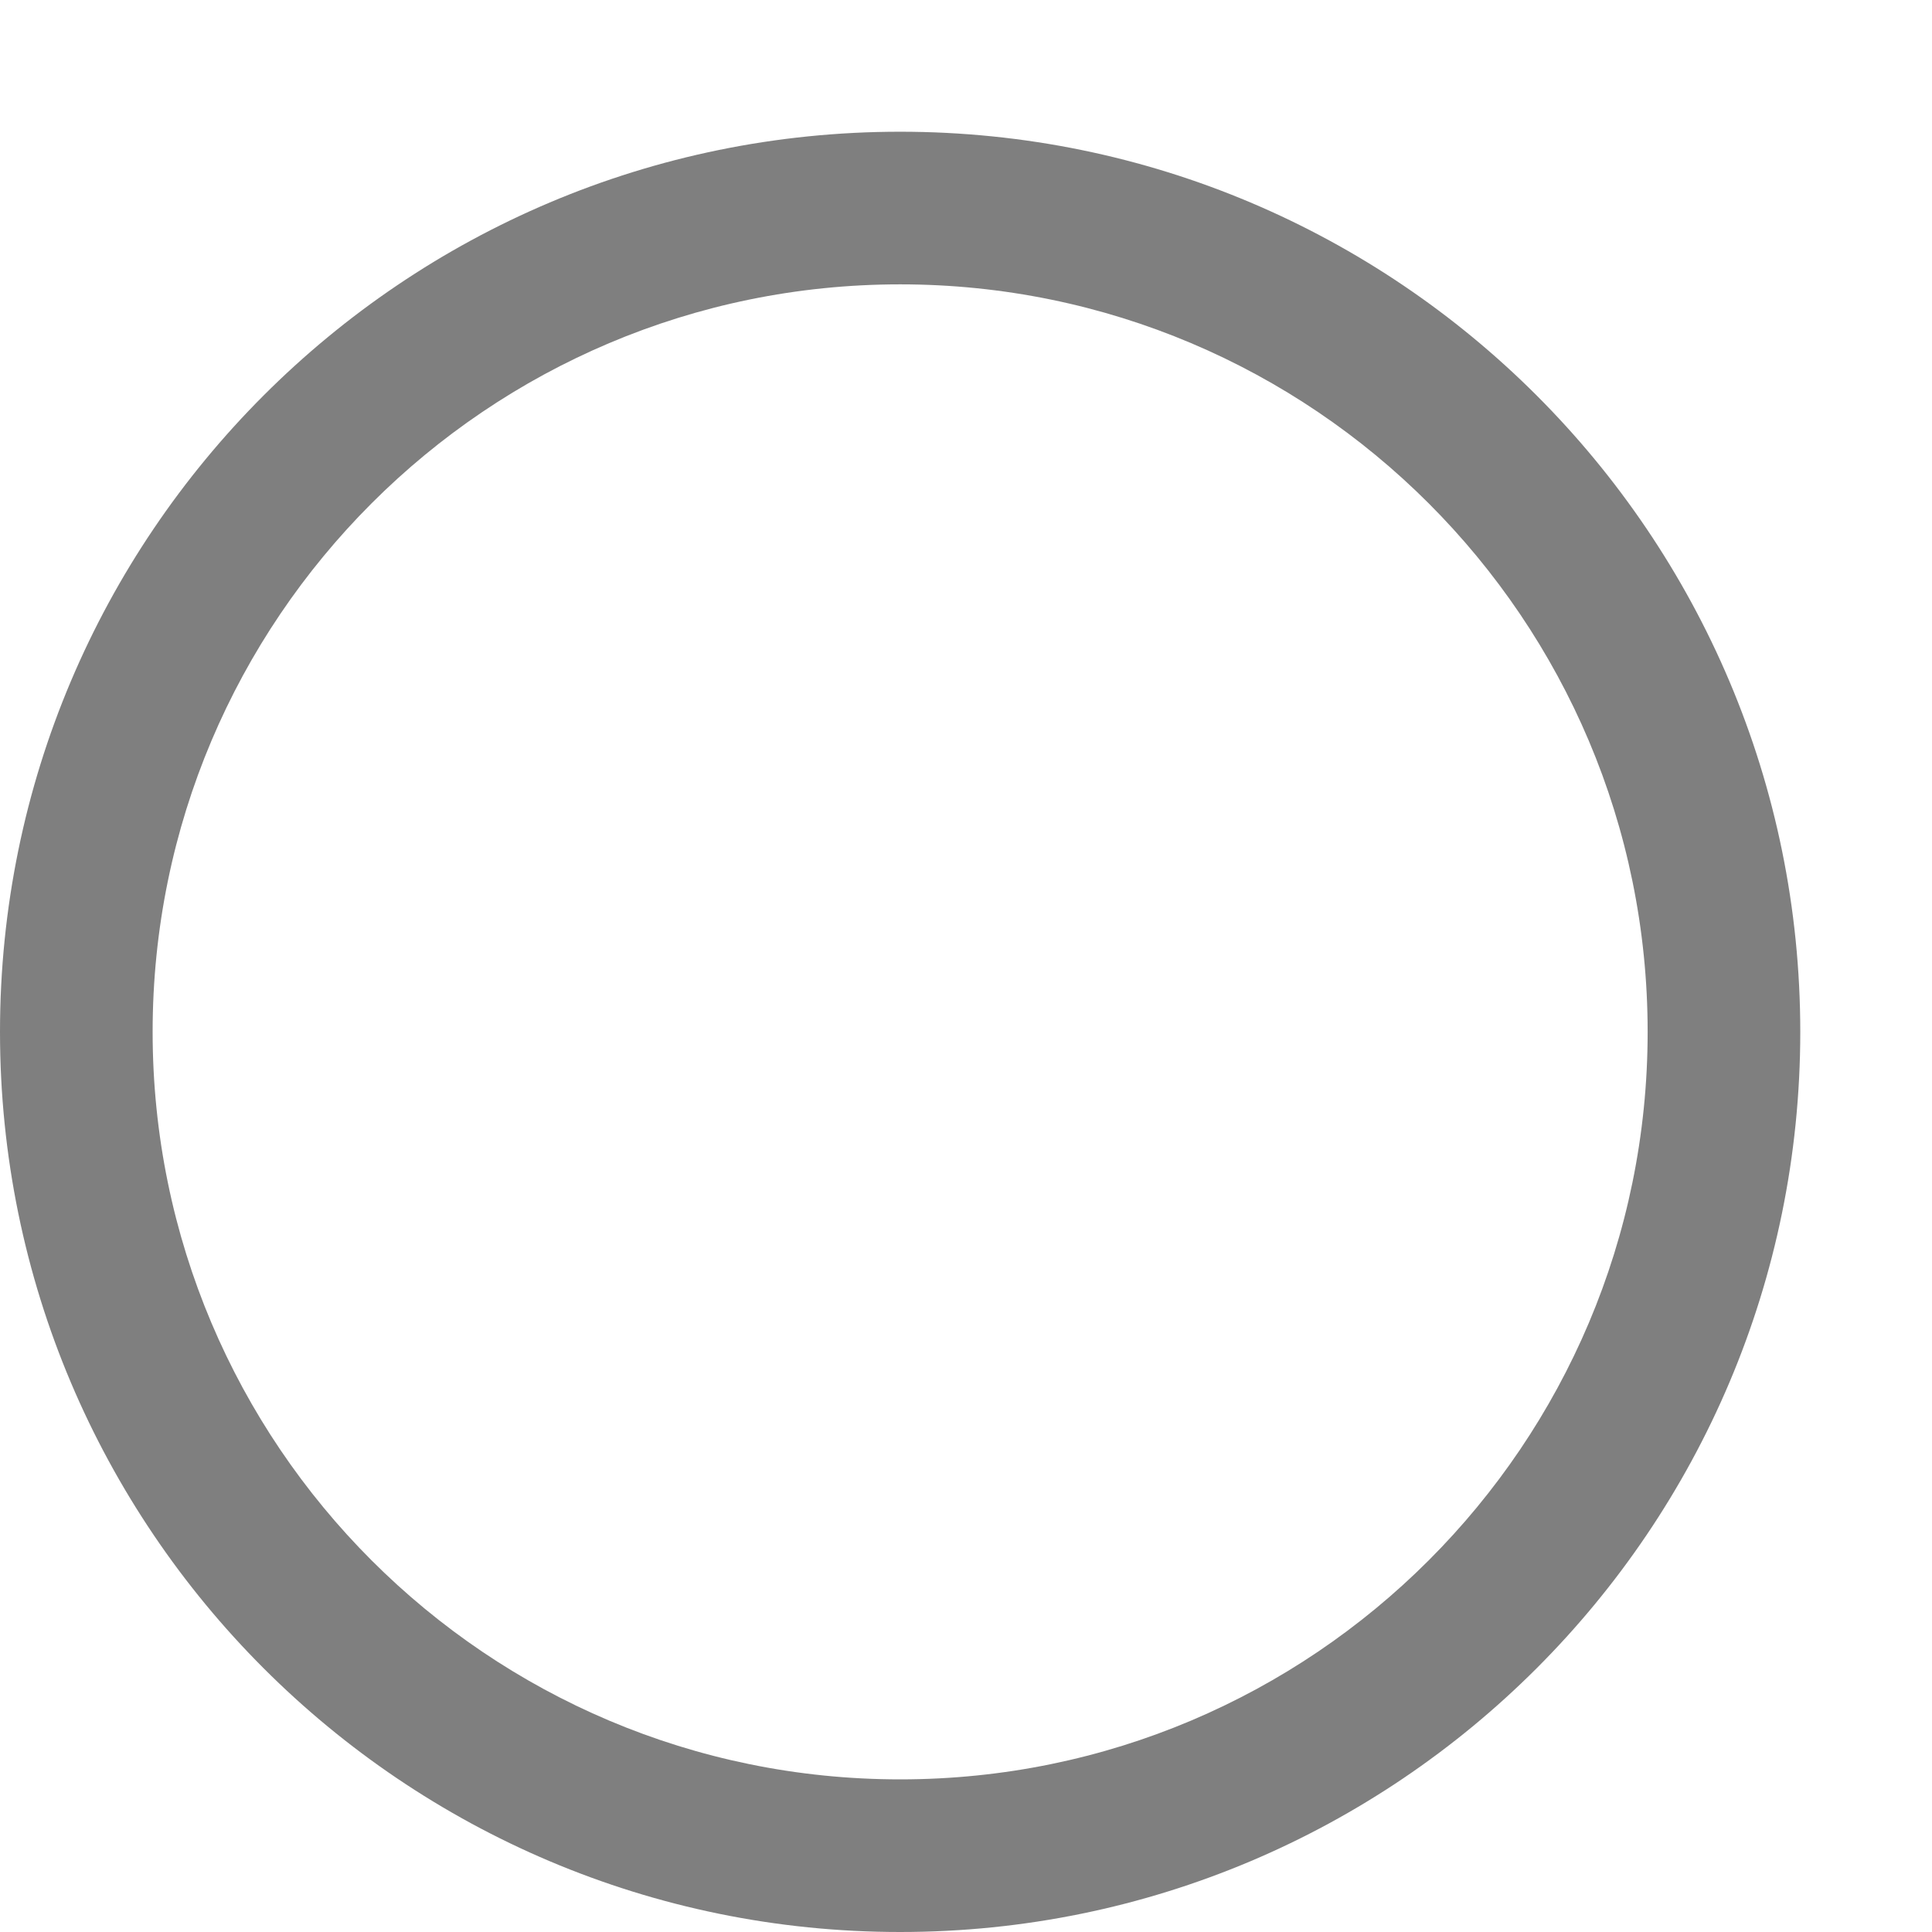
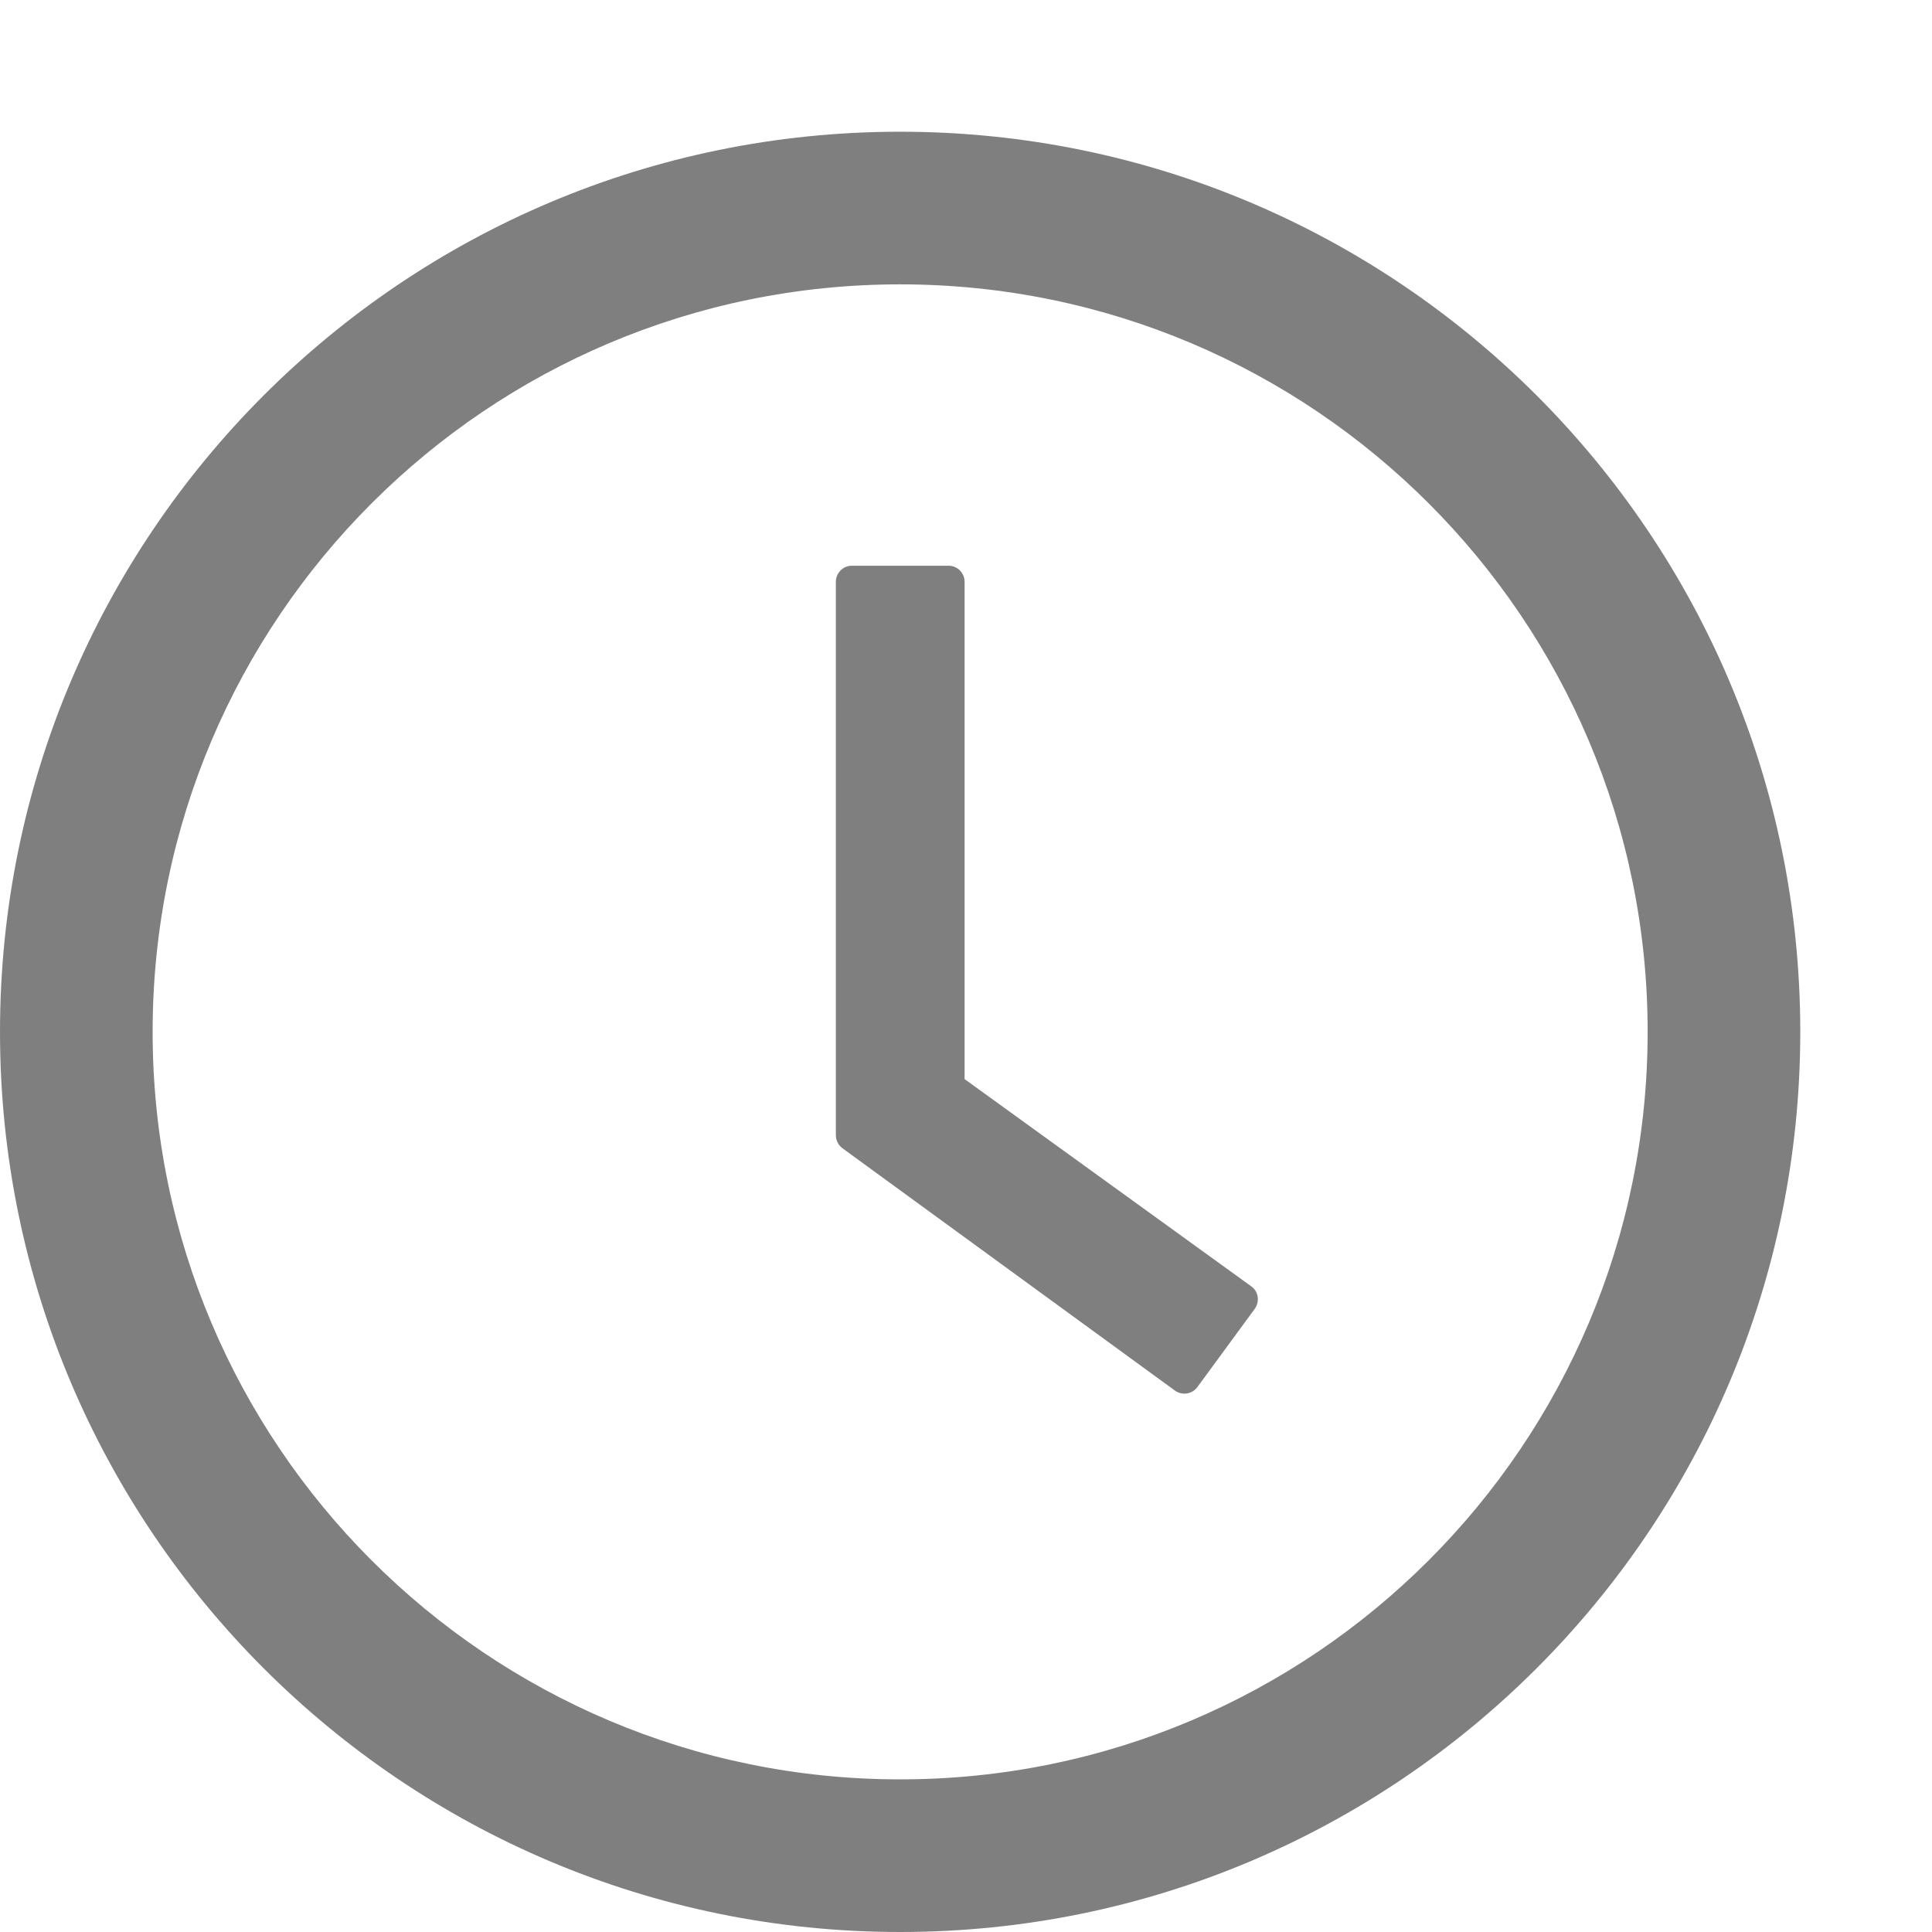
<svg xmlns="http://www.w3.org/2000/svg" width="11" height="11" viewBox="0 0 11 11" fill="none">
  <path d="M5.125 0.75C2.295 0.75 0 3.045 0 5.875C0 8.705 2.295 11 5.125 11C7.955 11 10.25 8.705 10.25 5.875C10.25 3.045 7.955 0.75 5.125 0.75ZM5.125 10.131C2.775 10.131 0.869 8.225 0.869 5.875C0.869 3.525 2.775 1.619 5.125 1.619C7.475 1.619 9.381 3.525 9.381 5.875C9.381 8.225 7.475 10.131 5.125 10.131Z" fill="black" fill-opacity="0.5" />
+   <path d="M7.123 7.323L5.492 6.144V3.313C5.492 3.262 5.451 3.221 5.401 3.221H4.85C4.8 3.221 4.759 3.262 4.759 3.313V6.463C4.759 6.493 4.773 6.52 4.797 6.538L6.689 7.917C6.73 7.947 6.787 7.938 6.817 7.898L7.144 7.452C7.174 7.409 7.165 7.352 7.123 7.323Z" fill="black" fill-opacity="0.5" />
</svg>
